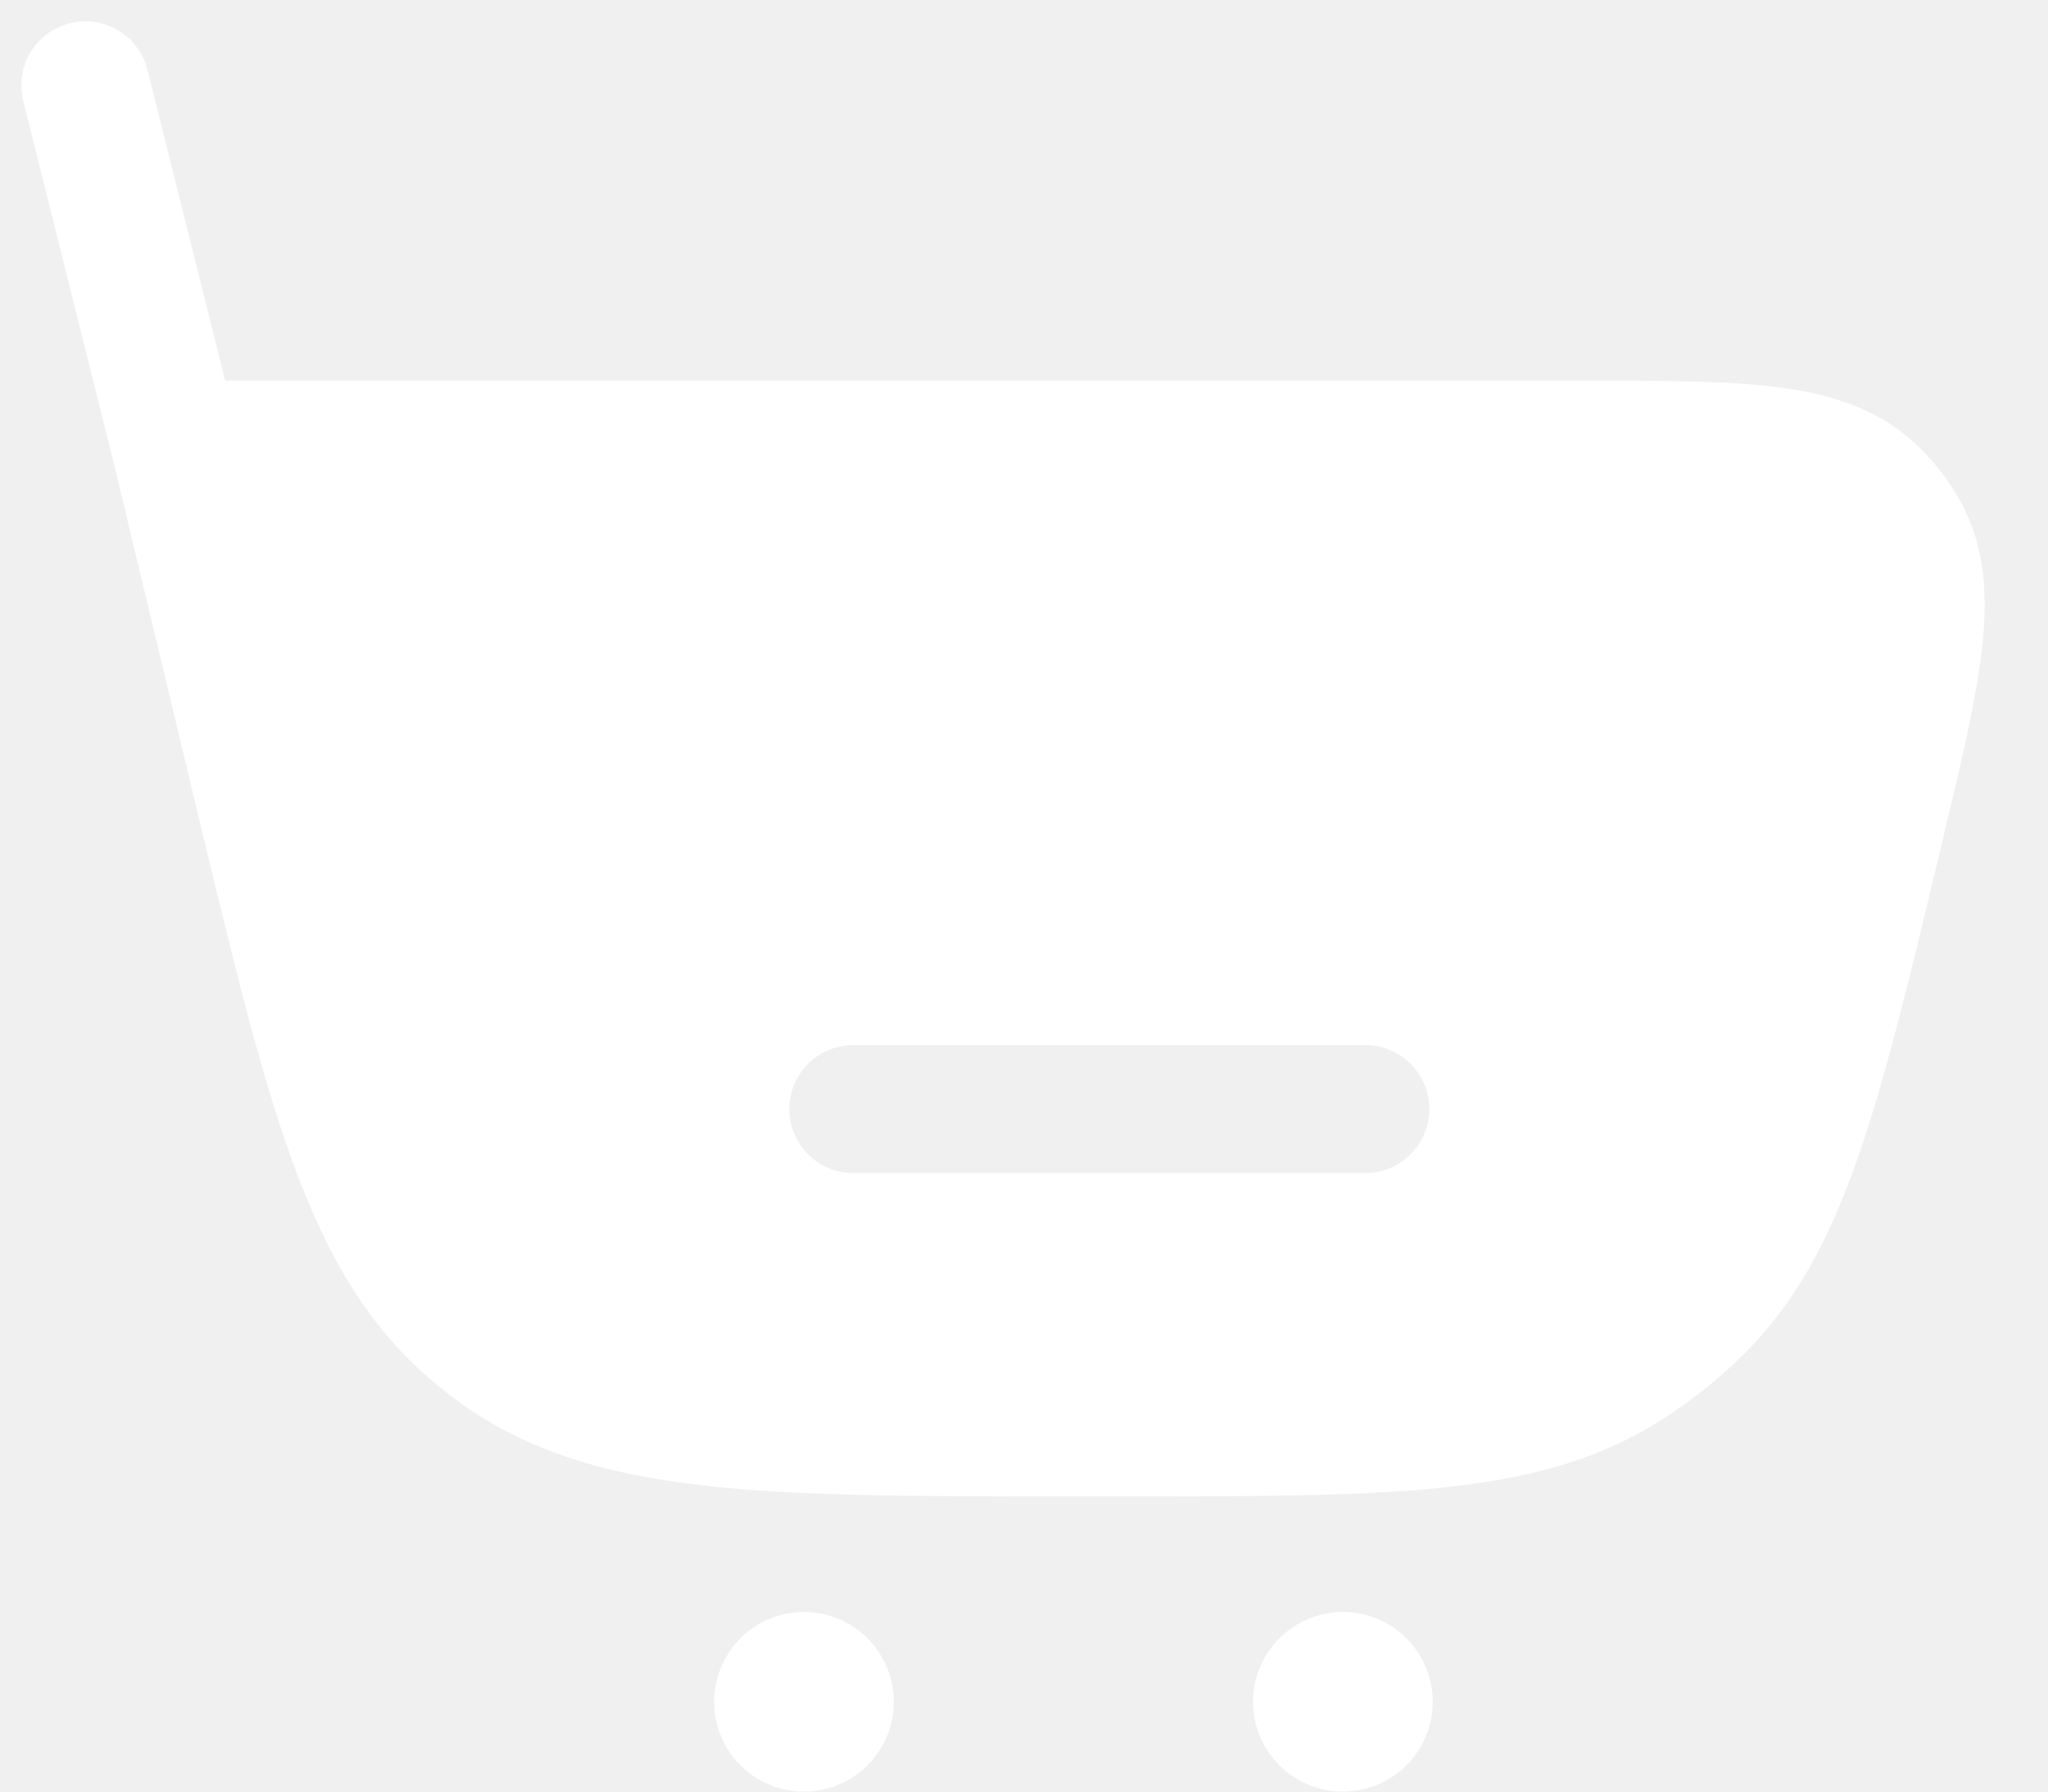
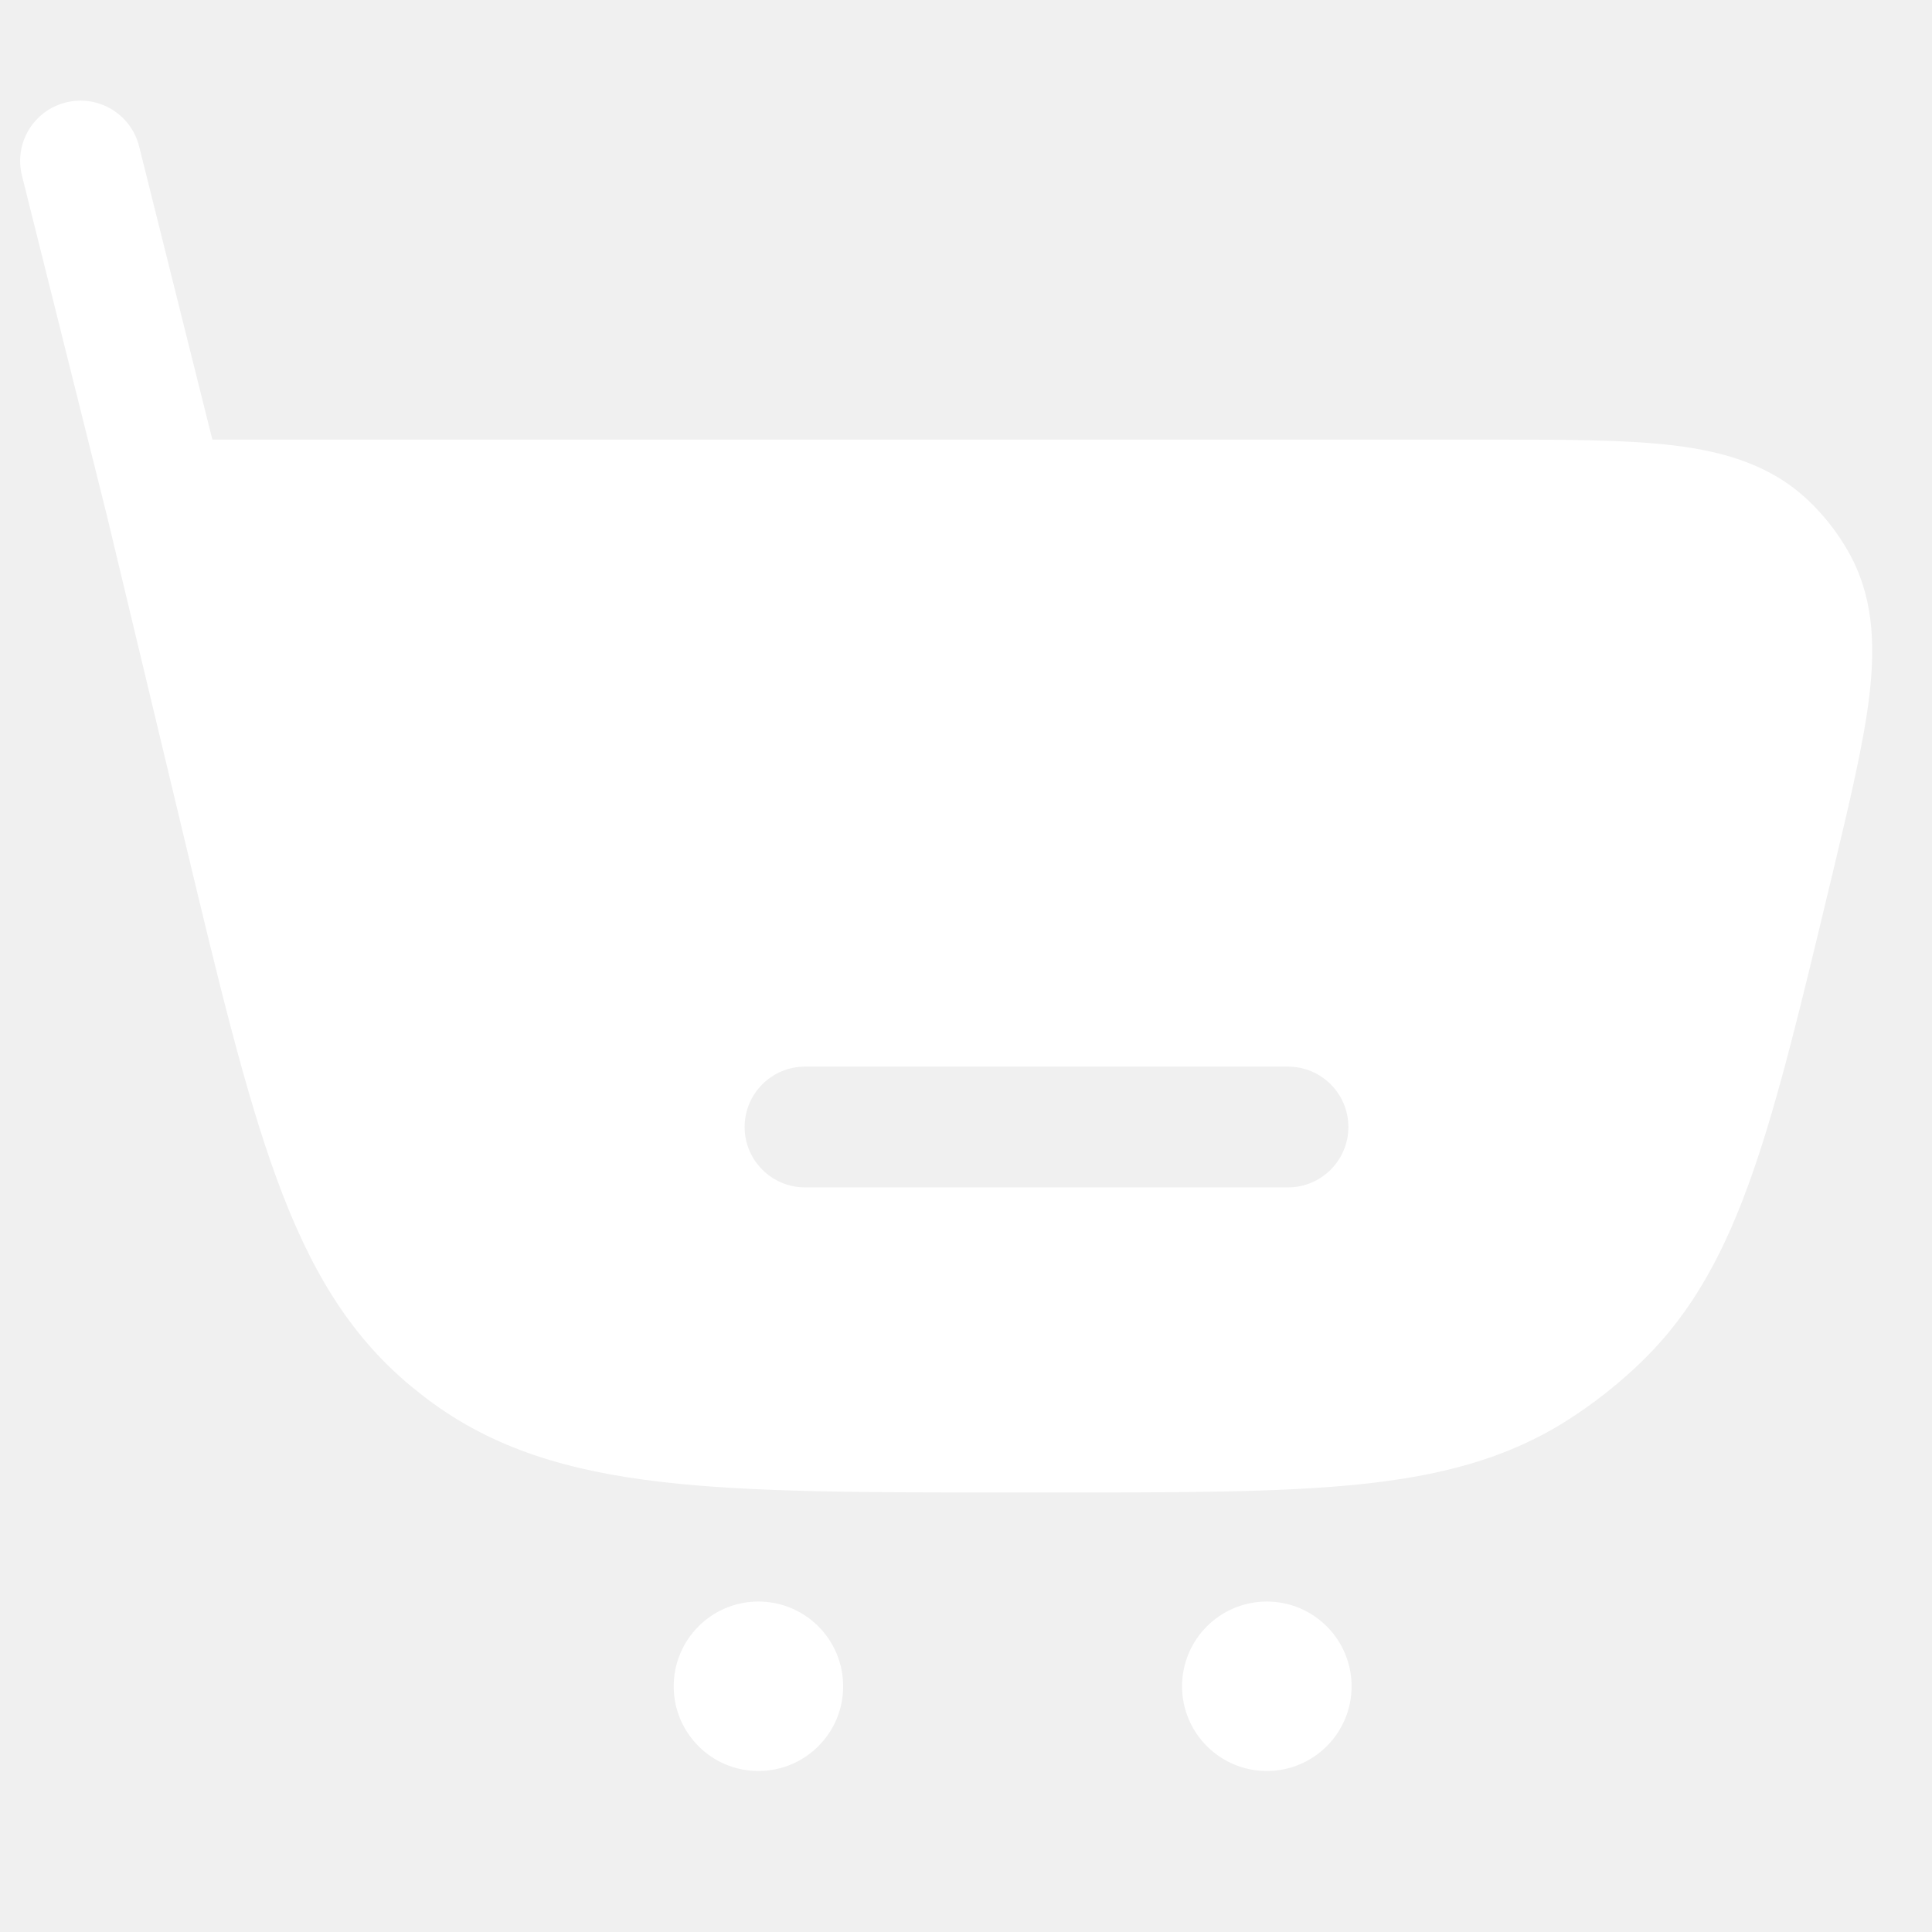
- <svg xmlns="http://www.w3.org/2000/svg" width="24" height="21" viewBox="0 0 24 21" fill="none">
-   <path fill-rule="evenodd" clip-rule="evenodd" d="M1.728 0.818C1.627 0.416 1.22 0.172 0.818 0.273C0.416 0.373 0.172 0.78 0.273 1.182L1.324 5.389L2.303 9.473C2.719 11.21 3.047 12.576 3.436 13.638C3.834 14.728 4.323 15.573 5.108 16.222C5.176 16.278 5.245 16.332 5.315 16.385C6.128 16.997 7.065 17.275 8.217 17.409C9.34 17.54 10.746 17.54 12.531 17.54H13.125C14.67 17.54 15.886 17.54 16.866 17.441C17.87 17.339 18.695 17.128 19.439 16.663C19.791 16.442 20.119 16.184 20.415 15.893C21.041 15.279 21.438 14.525 21.771 13.572C22.096 12.643 22.379 11.46 22.739 9.957L22.76 9.87C22.977 8.964 23.156 8.218 23.225 7.613C23.297 6.985 23.268 6.387 22.954 5.841C22.82 5.608 22.653 5.395 22.457 5.211C21.999 4.779 21.425 4.611 20.797 4.534C20.193 4.461 19.425 4.461 18.494 4.461L2.638 4.461L1.728 0.818ZM9.25 13C9.25 12.586 9.586 12.25 10 12.25H16C16.414 12.25 16.75 12.586 16.75 13C16.75 13.414 16.414 13.75 16 13.75H10C9.586 13.75 9.25 13.414 9.25 13Z" fill="white" />
-   <path d="M9.421 21C10.003 21 10.474 20.529 10.474 19.948C10.474 19.366 10.003 18.895 9.421 18.895C8.84 18.895 8.369 19.366 8.369 19.948C8.369 20.529 8.84 21 9.421 21Z" fill="white" />
-   <path d="M15.737 21C16.318 21 16.79 20.529 16.79 19.948C16.79 19.366 16.318 18.895 15.737 18.895C15.156 18.895 14.684 19.366 14.684 19.948C14.684 20.529 15.156 21 15.737 21Z" fill="white" />
+ <svg xmlns="http://www.w3.org/2000/svg" width="24" height="24" viewBox="0 0 24 24" fill="none">
+   <path fill-rule="evenodd" clip-rule="evenodd" d="M1.728 1.818C1.627 1.416 1.22 1.172 0.818 1.273C0.416 1.373 0.172 1.78 0.273 2.182L1.324 6.389L2.303 10.473C2.719 12.21 3.047 13.576 3.436 14.638C3.834 15.728 4.323 16.573 5.108 17.222C5.176 17.278 5.245 17.332 5.315 17.385C6.128 17.997 7.065 18.275 8.217 18.409C9.34 18.54 10.746 18.54 12.531 18.54H13.125C14.67 18.54 15.886 18.54 16.866 18.441C17.87 18.339 18.695 18.128 19.439 17.663C19.791 17.442 20.119 17.184 20.415 16.893C21.041 16.279 21.438 15.525 21.771 14.572C22.096 13.643 22.379 12.46 22.739 10.957L22.76 10.87C22.977 9.964 23.156 9.218 23.225 8.613C23.297 7.985 23.268 7.387 22.954 6.841C22.82 6.608 22.653 6.395 22.457 6.211C21.999 5.779 21.425 5.611 20.797 5.534C20.193 5.461 19.425 5.461 18.494 5.461L2.638 5.461L1.728 1.818ZM9.25 14C9.25 13.586 9.586 13.25 10 13.25H16C16.414 13.25 16.75 13.586 16.75 14C16.75 14.414 16.414 14.75 16 14.75H10C9.586 14.75 9.25 14.414 9.25 14Z" fill="white" />
+   <path d="M9.421 22C10.003 22 10.474 21.529 10.474 20.948C10.474 20.366 10.003 19.895 9.421 19.895C8.84 19.895 8.369 20.366 8.369 20.948C8.369 21.529 8.84 22 9.421 22Z" fill="white" />
+   <path d="M15.737 22C16.318 22 16.79 21.529 16.79 20.948C16.79 20.366 16.318 19.895 15.737 19.895C15.156 19.895 14.684 20.366 14.684 20.948C14.684 21.529 15.156 22 15.737 22Z" fill="white" />
</svg>
